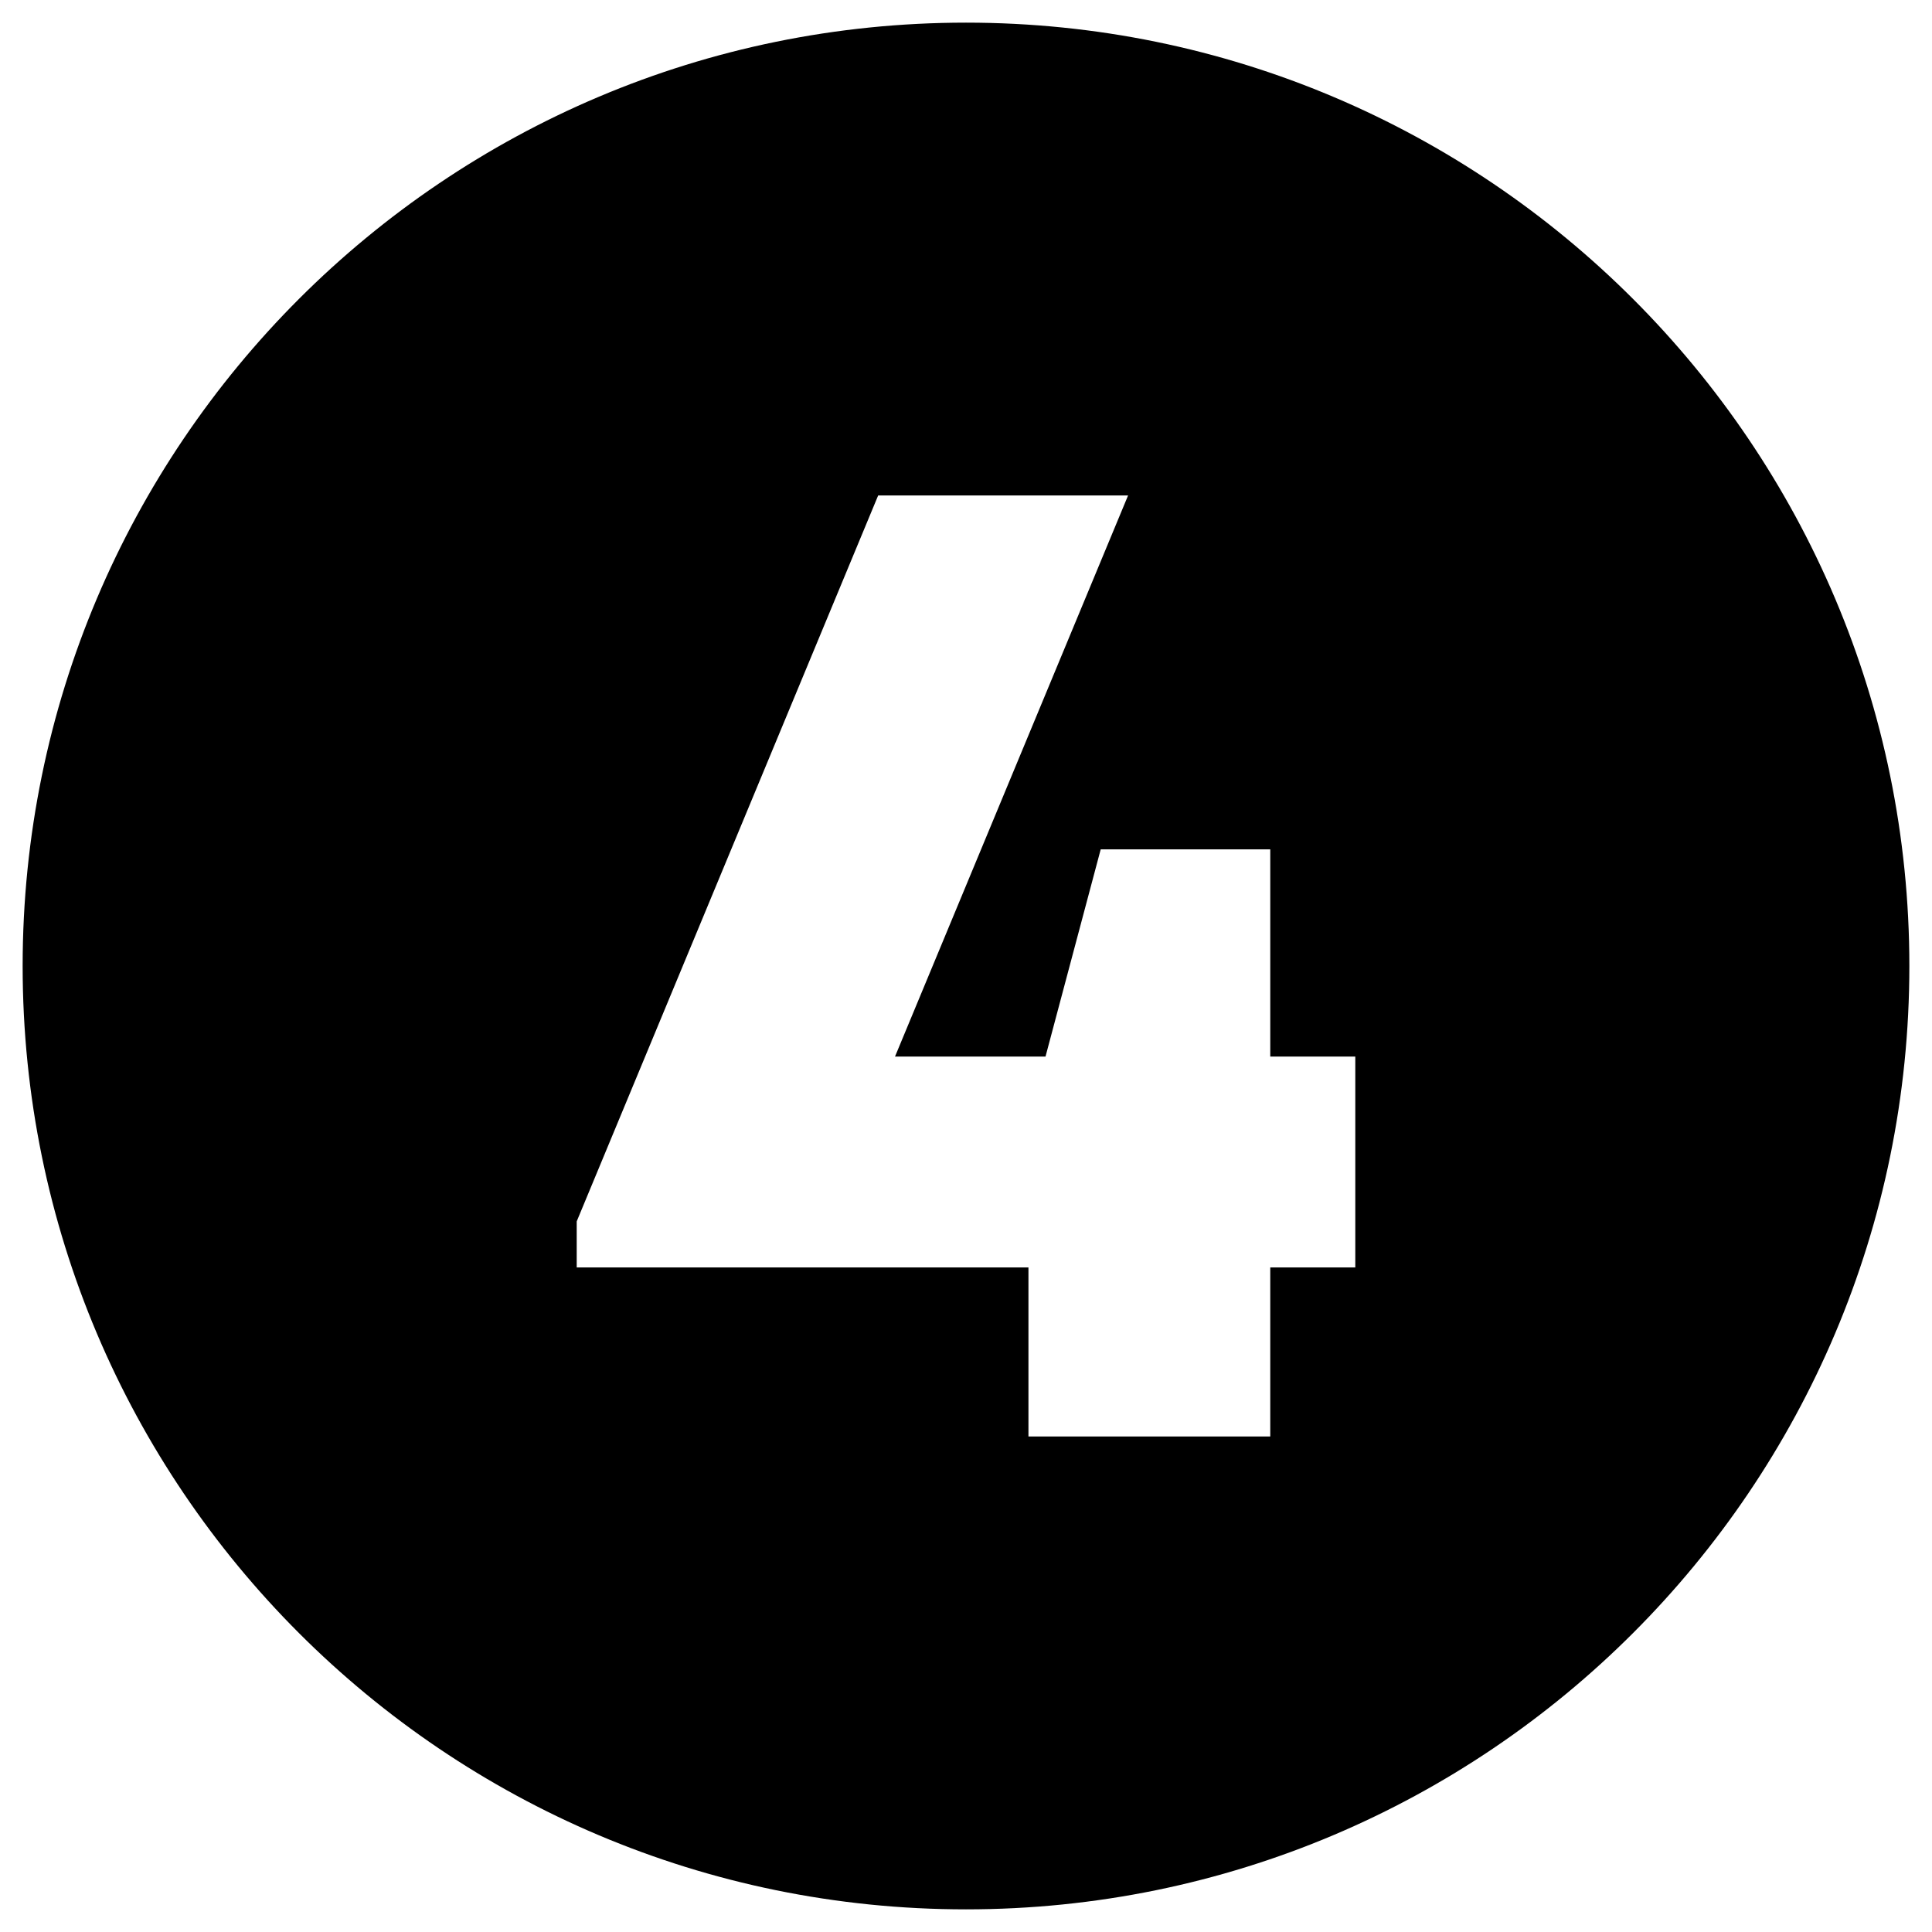
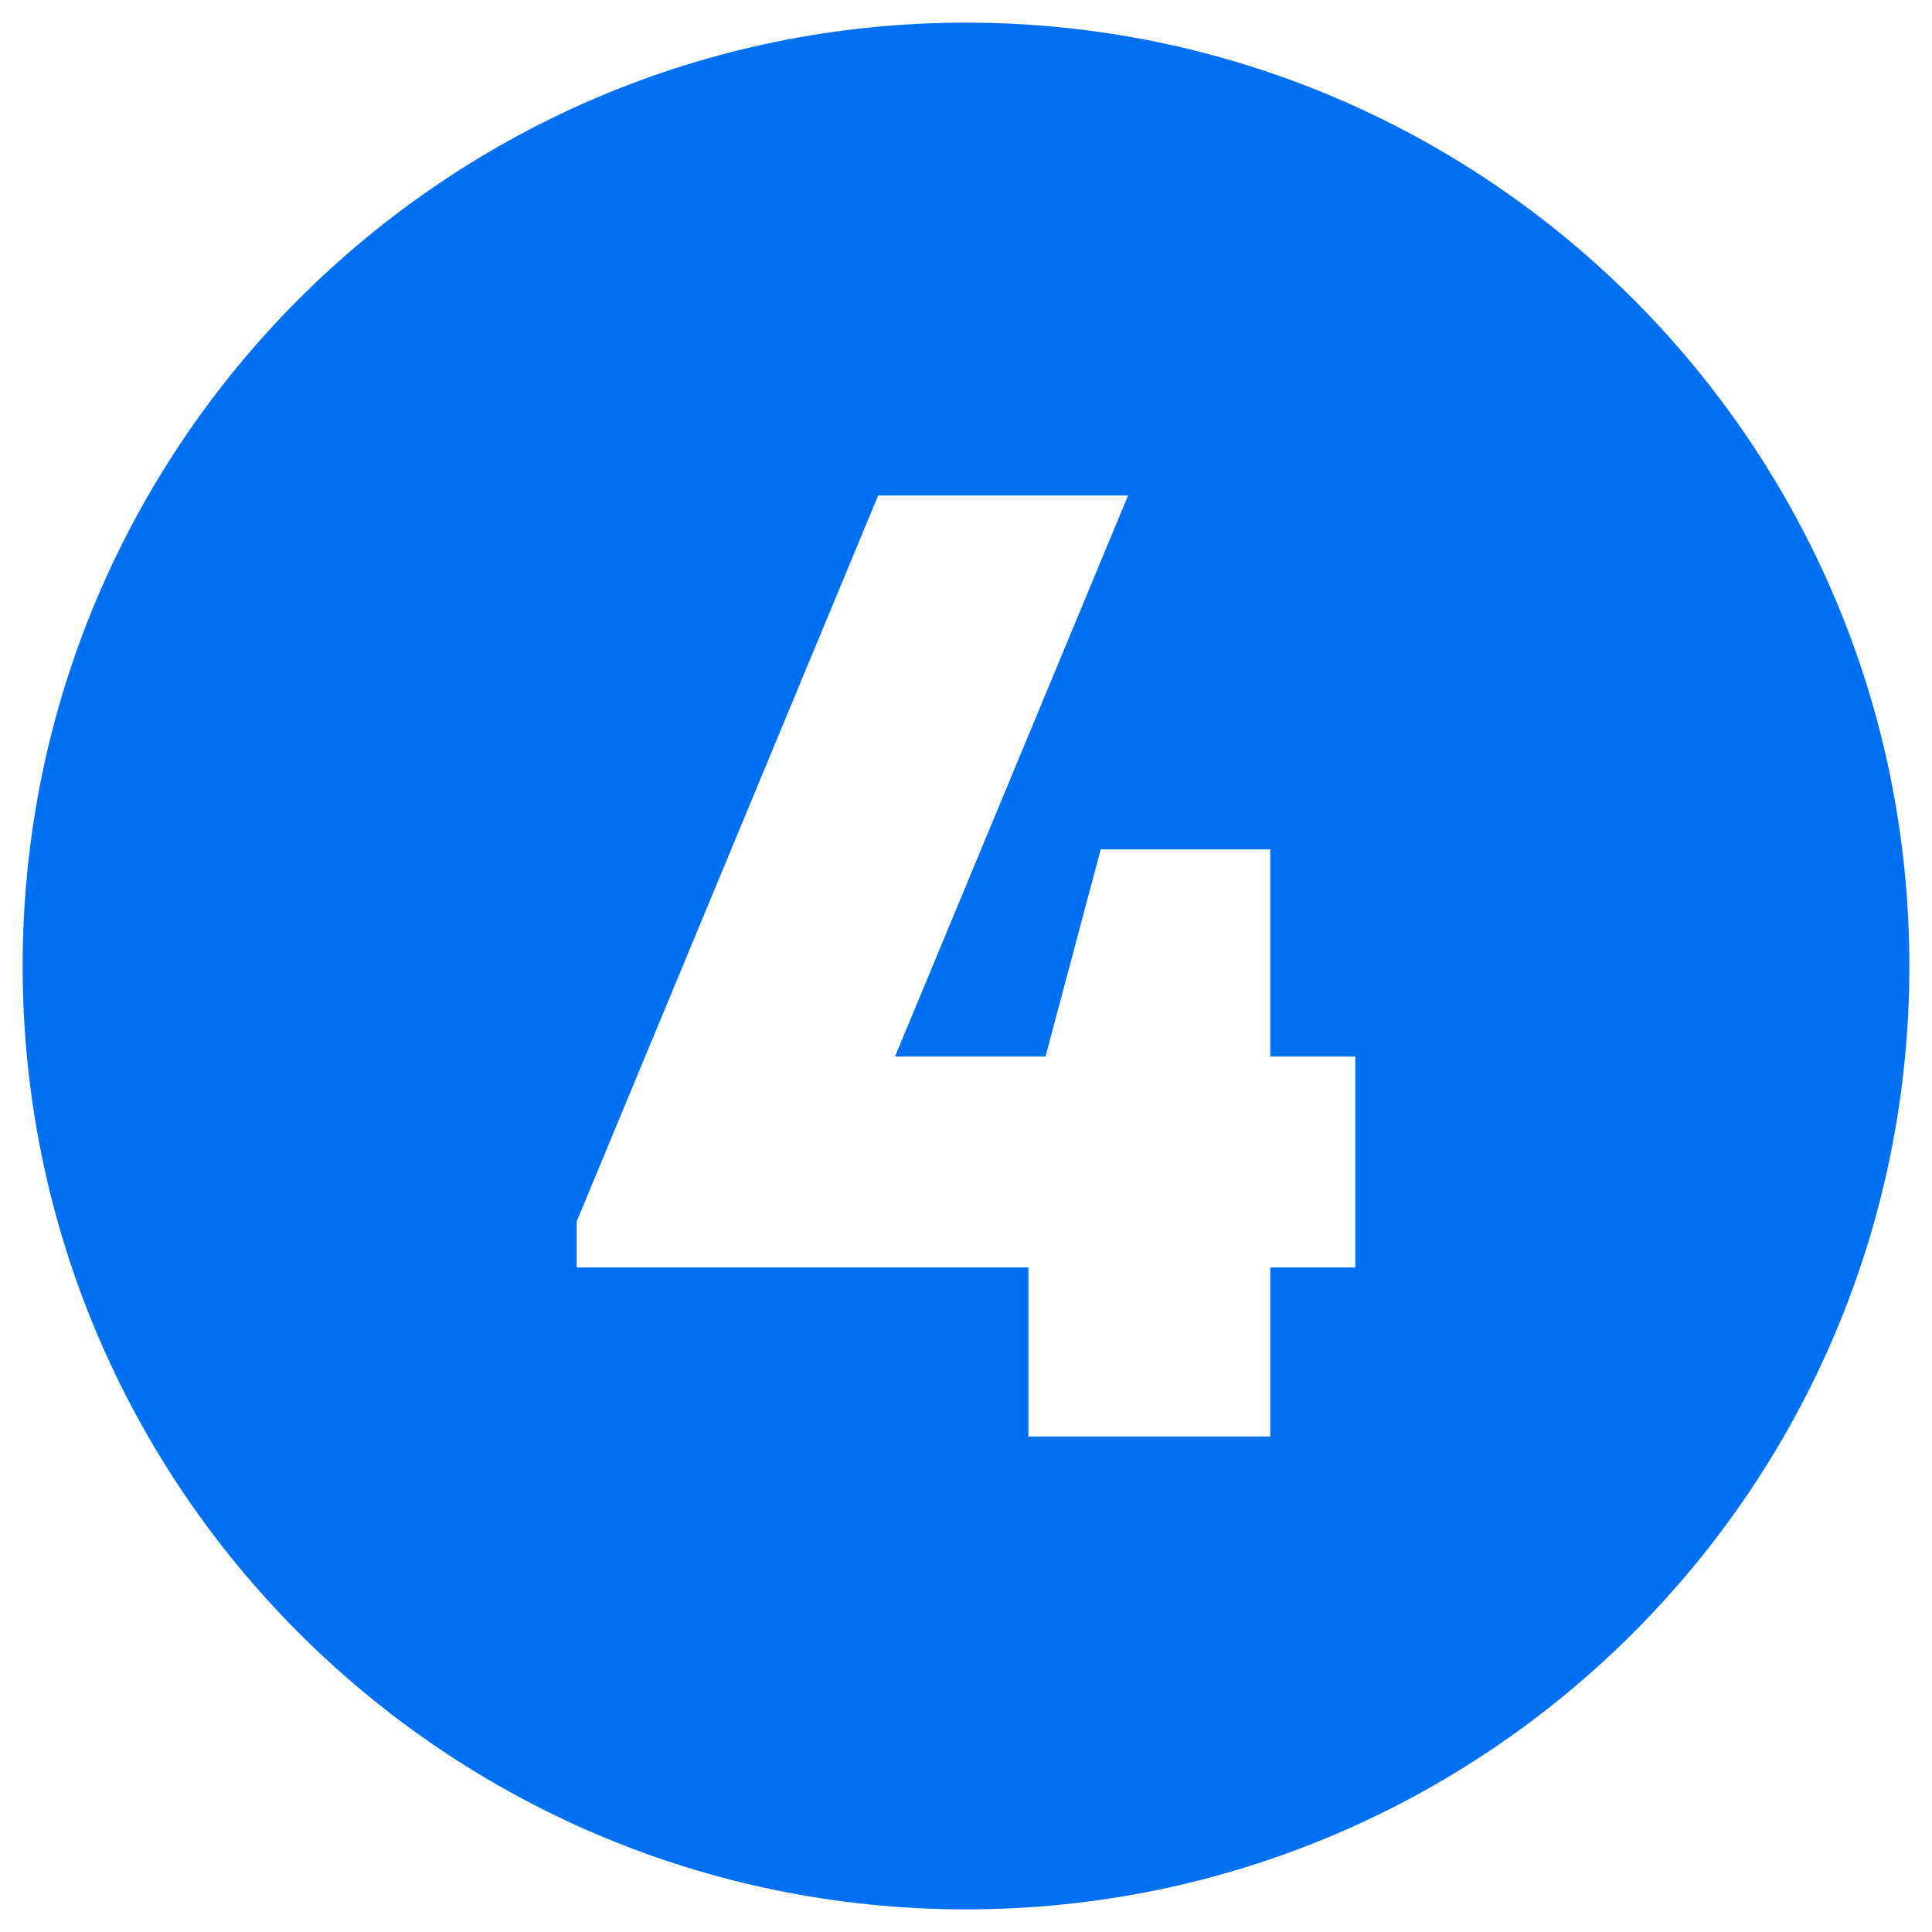
- <svg xmlns="http://www.w3.org/2000/svg" id="Layer_1" height="512" viewBox="0 0 512 512" width="512" data-name="Layer 1">
+ <svg xmlns="http://www.w3.org/2000/svg" id="Layer_1" fill="#0070f3" height="512" viewBox="0 0 512 512" width="512" data-name="Layer 1">
  <path d="m256 6c-138.071 0-250 111.929-250 250s111.929 250 250 250 250-111.929 250-250-111.929-250-250-250zm80.631 329.883v44.806h-64.081v-44.806h-119.716v-12.2l79.887-192.376h66.23l-61.767 148.7h39.885l14.631-54.923h44.933v54.924h22.534v55.875z" />
</svg>
